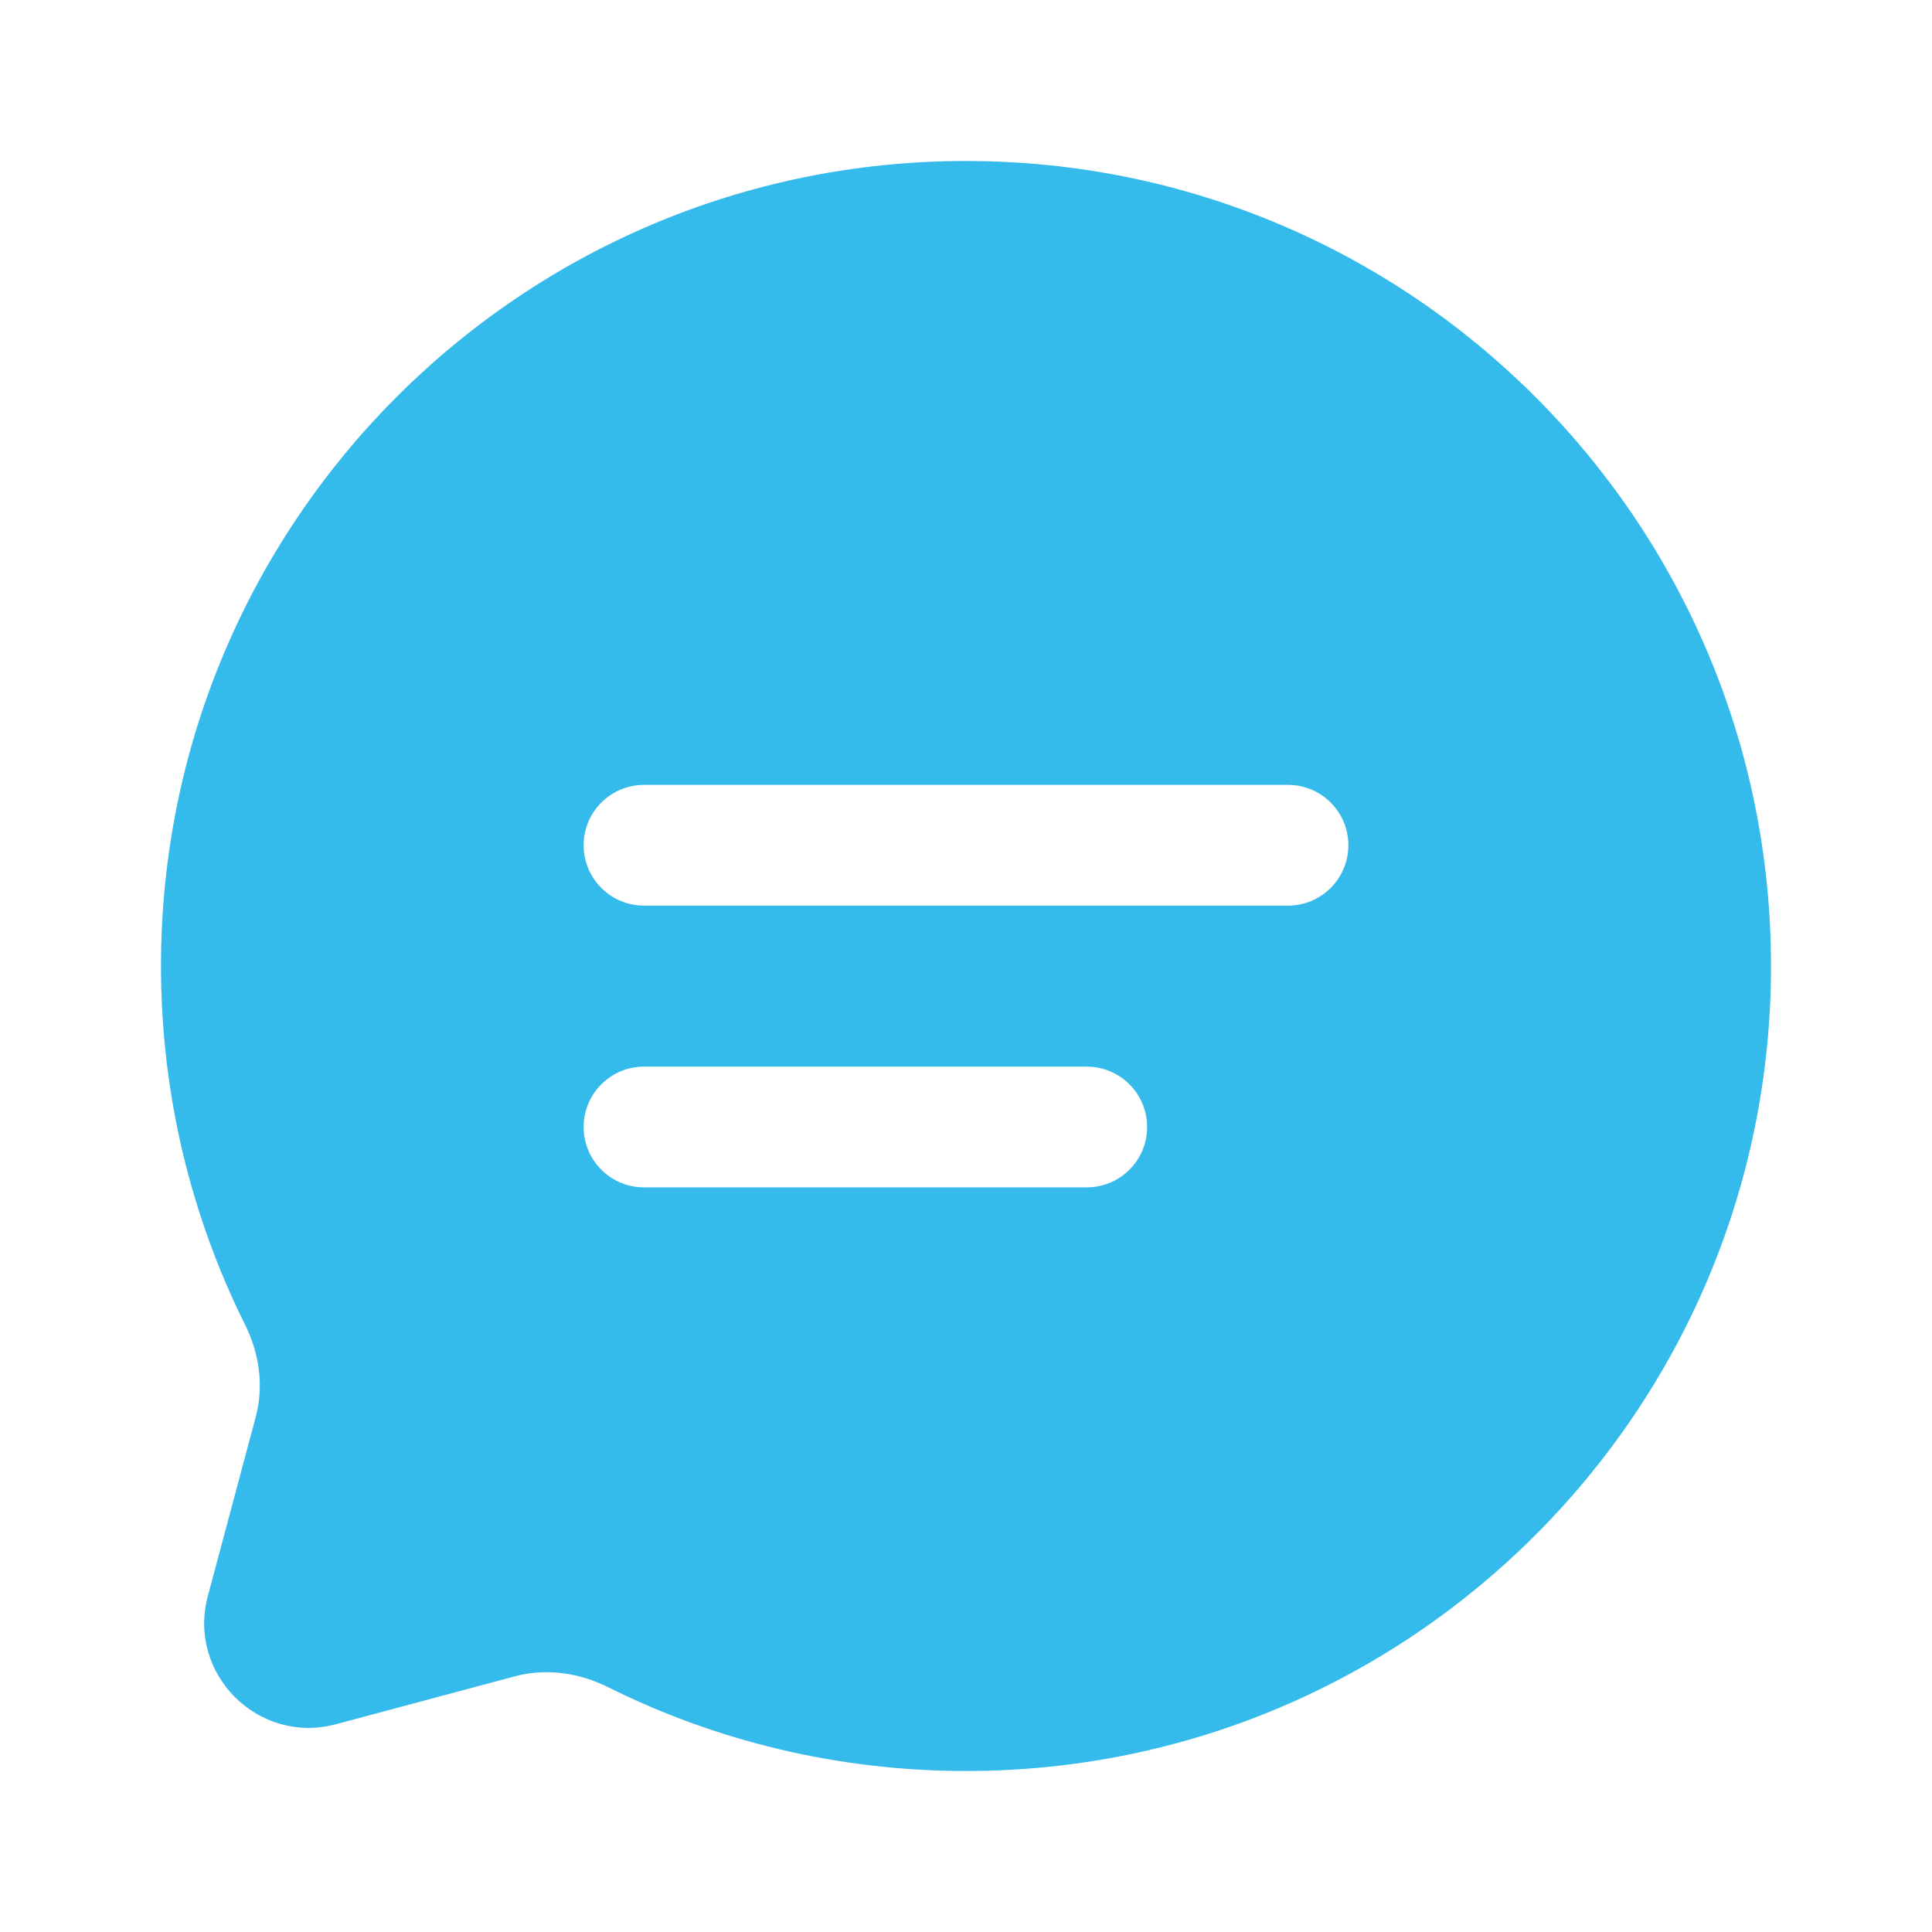
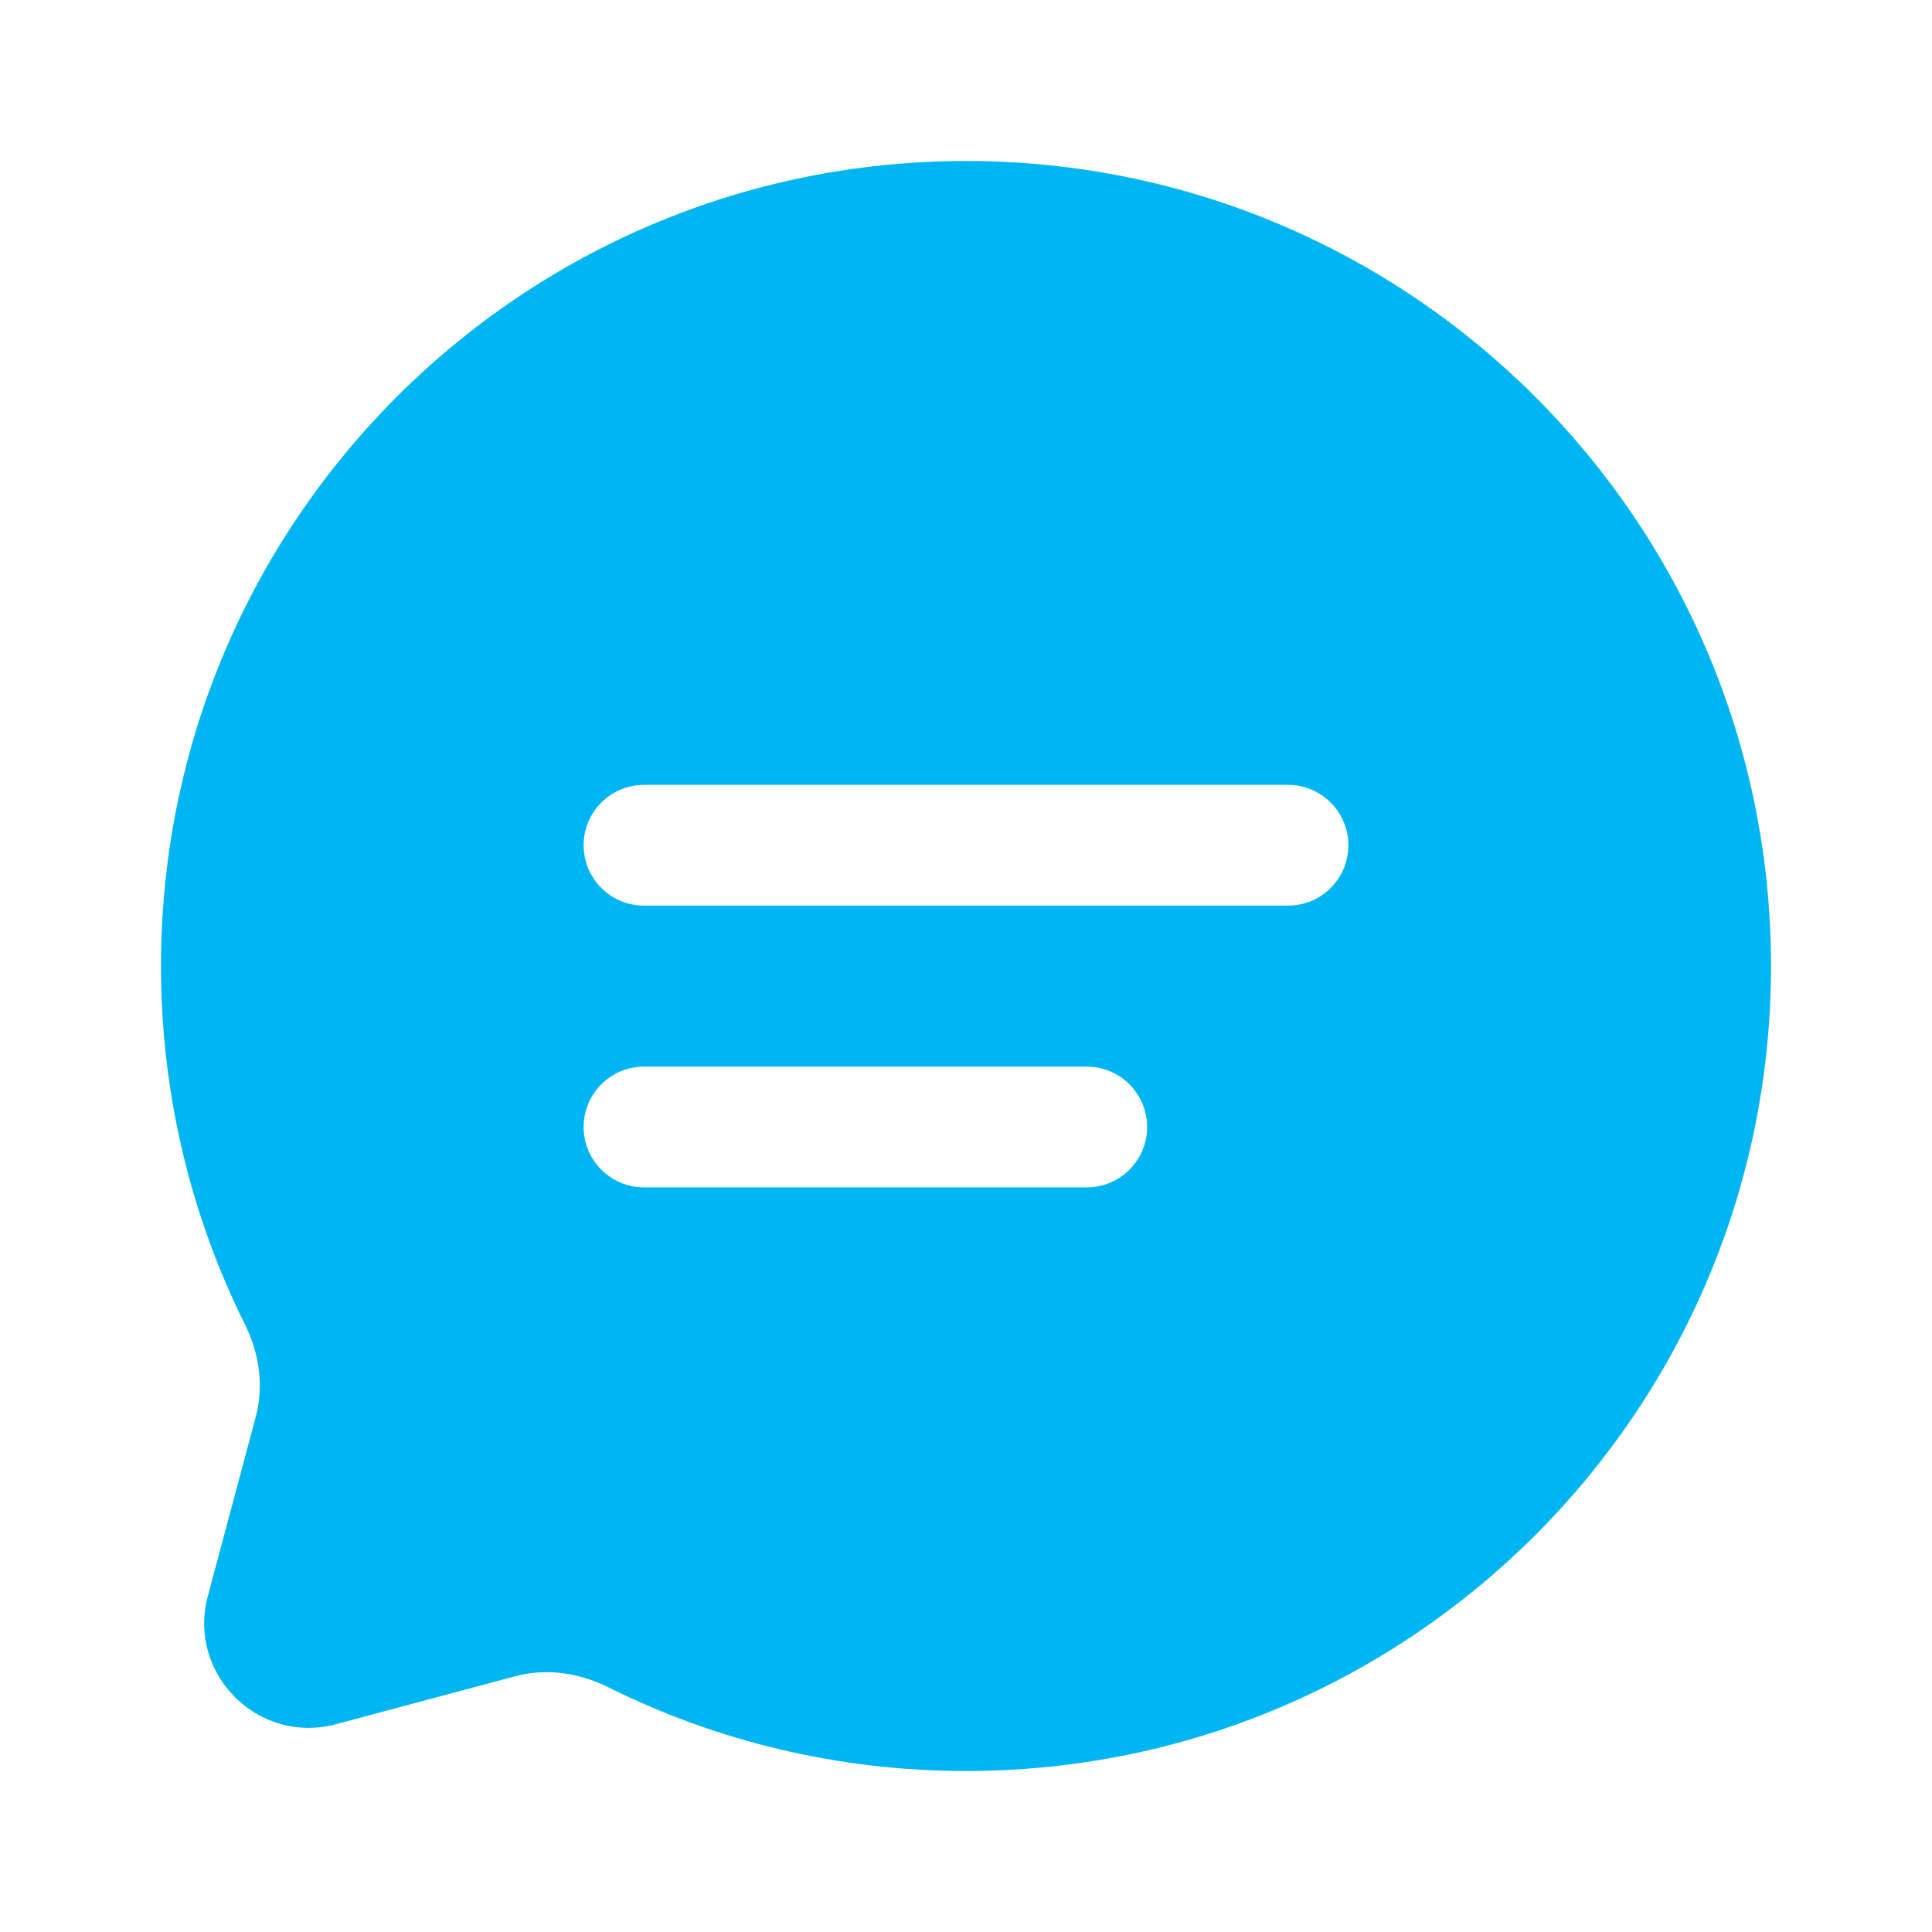
<svg xmlns="http://www.w3.org/2000/svg" width="256px" height="256px" viewBox="0 0 24 24" fill="none">
  <g id="SVGRepo_bgCarrier" stroke-width="0" />
  <g id="SVGRepo_tracerCarrier" stroke-linecap="round" stroke-linejoin="round" />
  <g id="SVGRepo_iconCarrier">
-     <path fill-rule="evenodd" clip-rule="evenodd" d="M12 22C17.523 22 22 17.523 22 12C22 6.477 17.523 2 12 2C6.477 2 2 6.477 2 12C2 13.6 2.376 15.112 3.043 16.453C3.221 16.809 3.28 17.216 3.177 17.601L2.582 19.827C2.323 20.793 3.207 21.677 4.173 21.419L6.399 20.823C6.784 20.72 7.191 20.779 7.548 20.956C8.888 21.624 10.4 22 12 22ZM8 13.25C7.586 13.25 7.25 13.586 7.25 14C7.25 14.414 7.586 14.75 8 14.75H13.5C13.914 14.75 14.25 14.414 14.25 14C14.25 13.586 13.914 13.25 13.5 13.25H8ZM7.25 10.5C7.25 10.086 7.586 9.75 8 9.75H16C16.414 9.75 16.75 10.086 16.75 10.5C16.75 10.914 16.414 11.25 16 11.25H8C7.586 11.25 7.25 10.914 7.25 10.5Z" fill="#34baeb" />
+     <path fill-rule="evenodd" clip-rule="evenodd" d="M12 22C17.523 22 22 17.523 22 12C22 6.477 17.523 2 12 2C6.477 2 2 6.477 2 12C2 13.6 2.376 15.112 3.043 16.453C3.221 16.809 3.28 17.216 3.177 17.601L2.582 19.827C2.323 20.793 3.207 21.677 4.173 21.419L6.399 20.823C6.784 20.72 7.191 20.779 7.548 20.956C8.888 21.624 10.4 22 12 22ZM8 13.25C7.586 13.25 7.25 13.586 7.25 14C7.25 14.414 7.586 14.75 8 14.75H13.5C13.914 14.75 14.25 14.414 14.25 14C14.25 13.586 13.914 13.25 13.5 13.25H8ZM7.25 10.5C7.25 10.086 7.586 9.75 8 9.75H16C16.414 9.75 16.75 10.086 16.75 10.5C16.75 10.914 16.414 11.25 16 11.25H8C7.586 11.25 7.25 10.914 7.25 10.5Z" fill="#00B6F2" />
  </g>
</svg>
